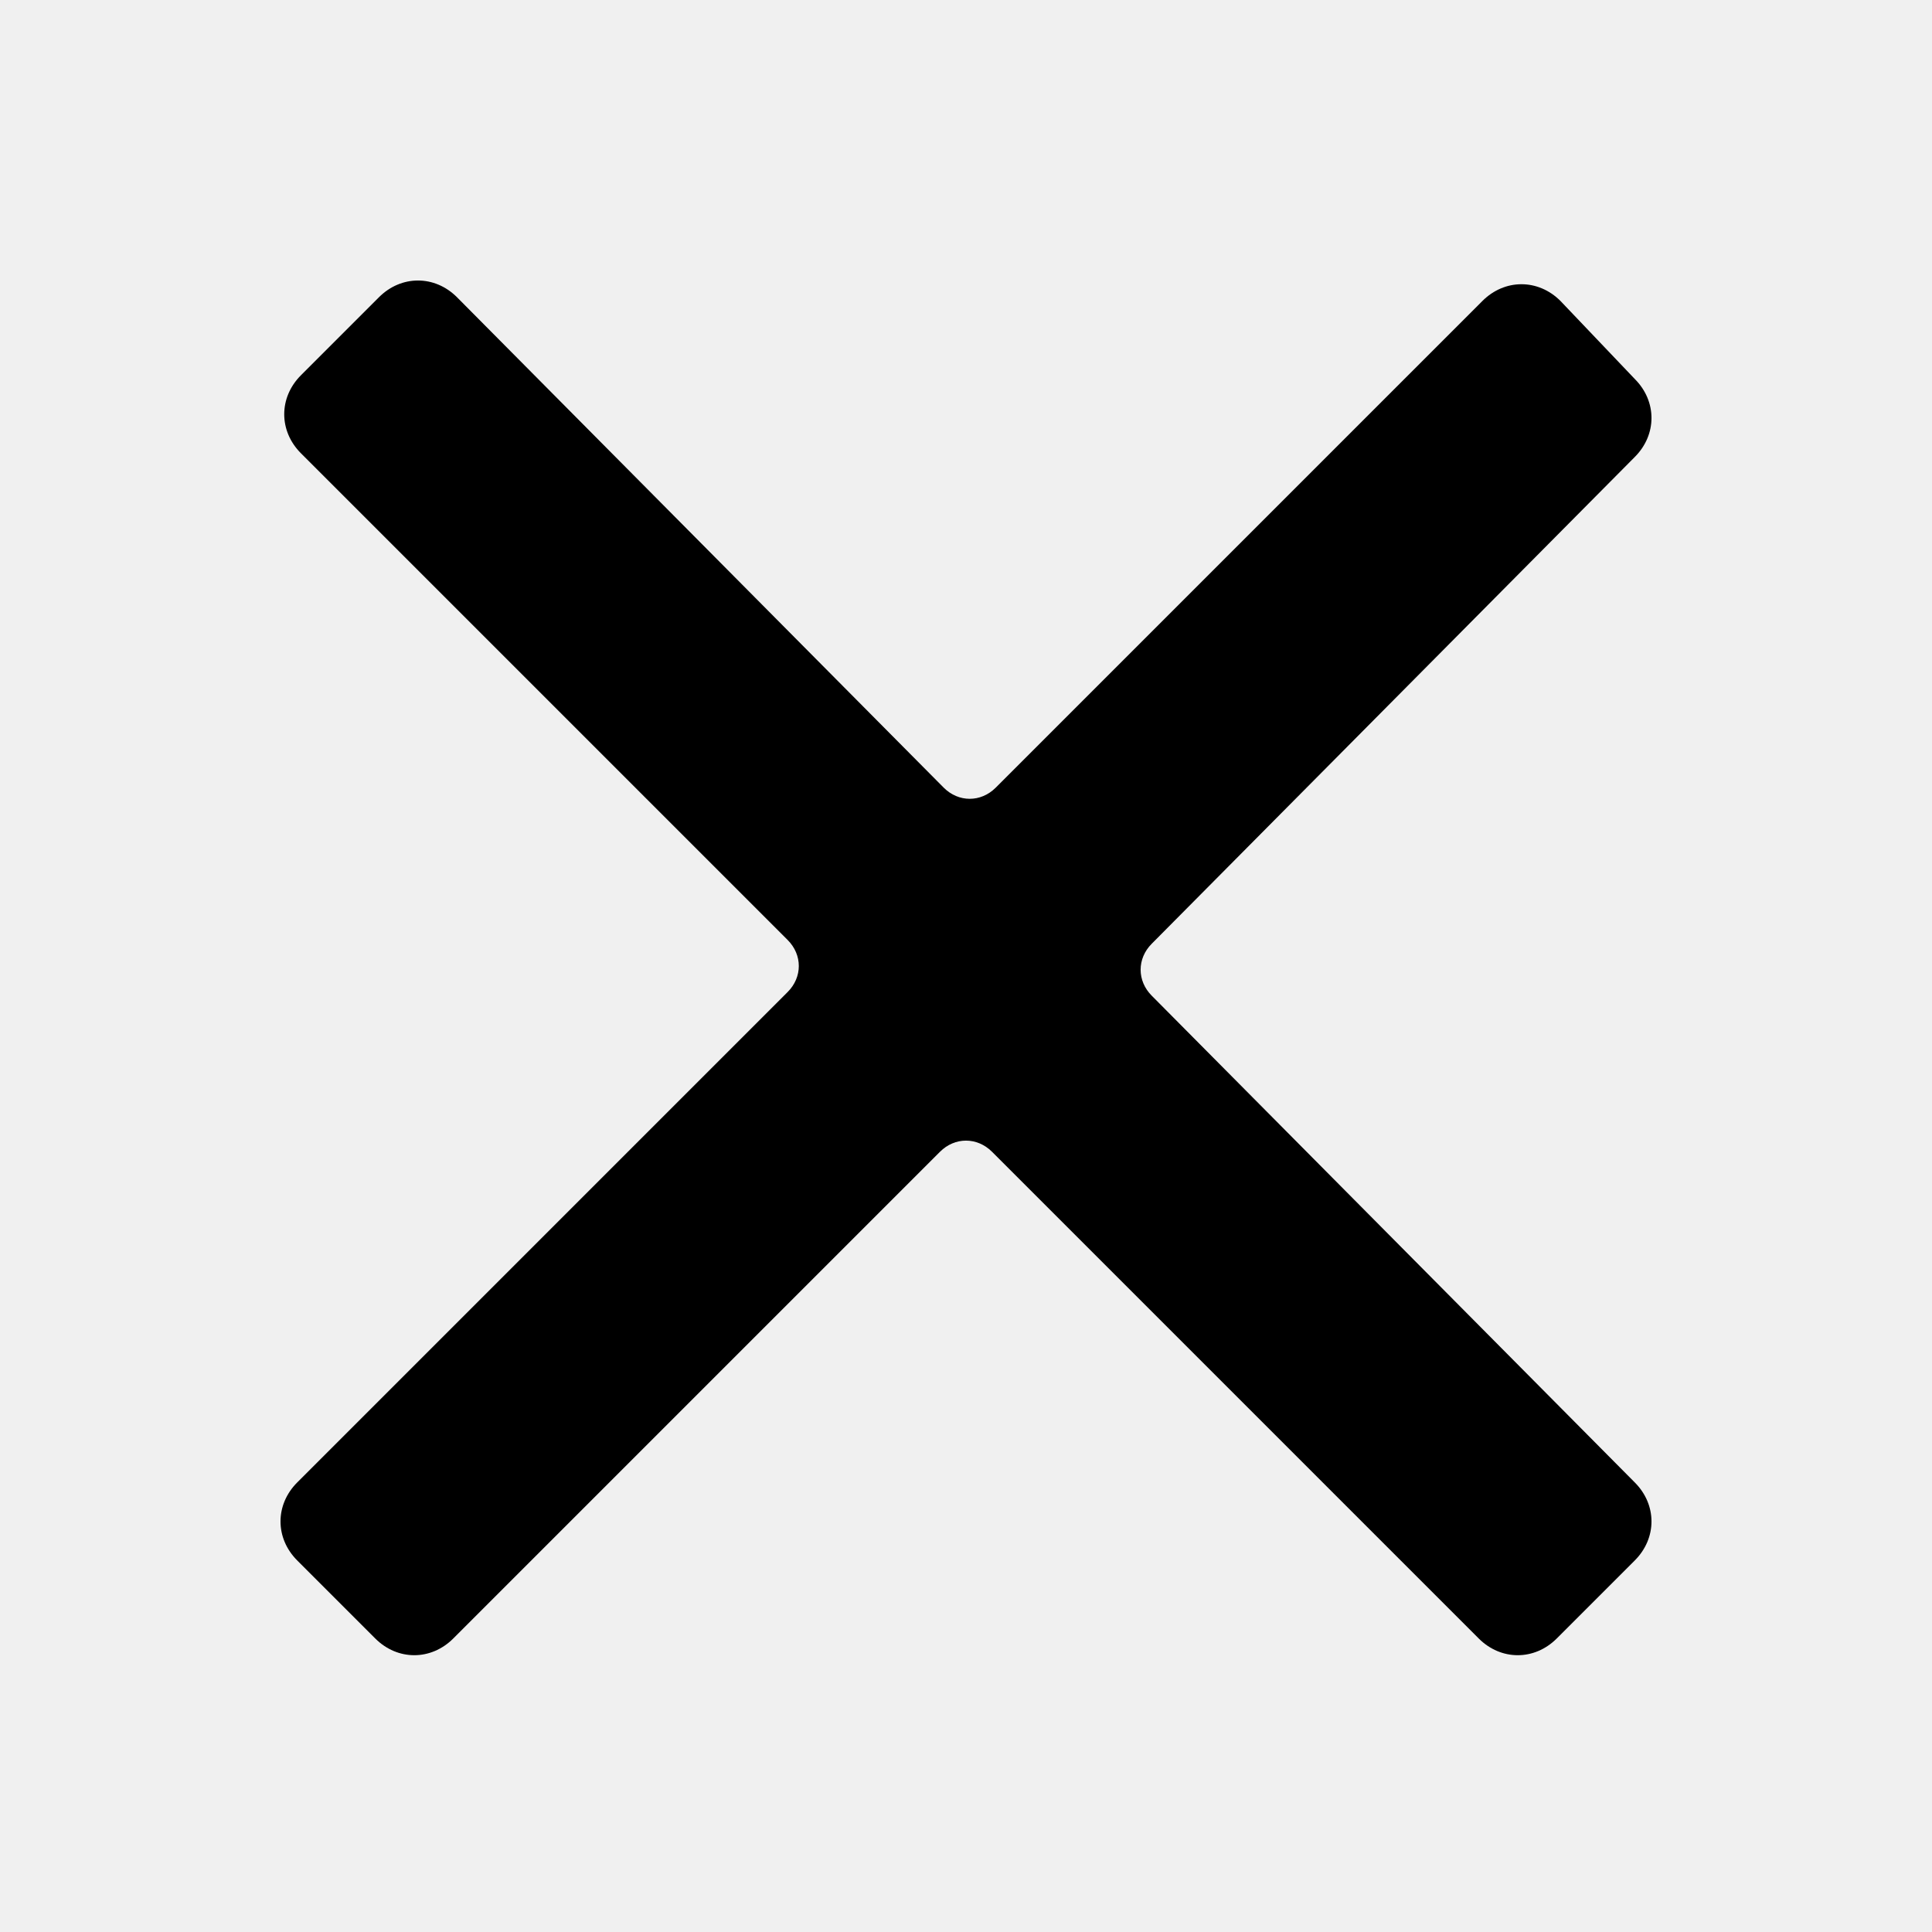
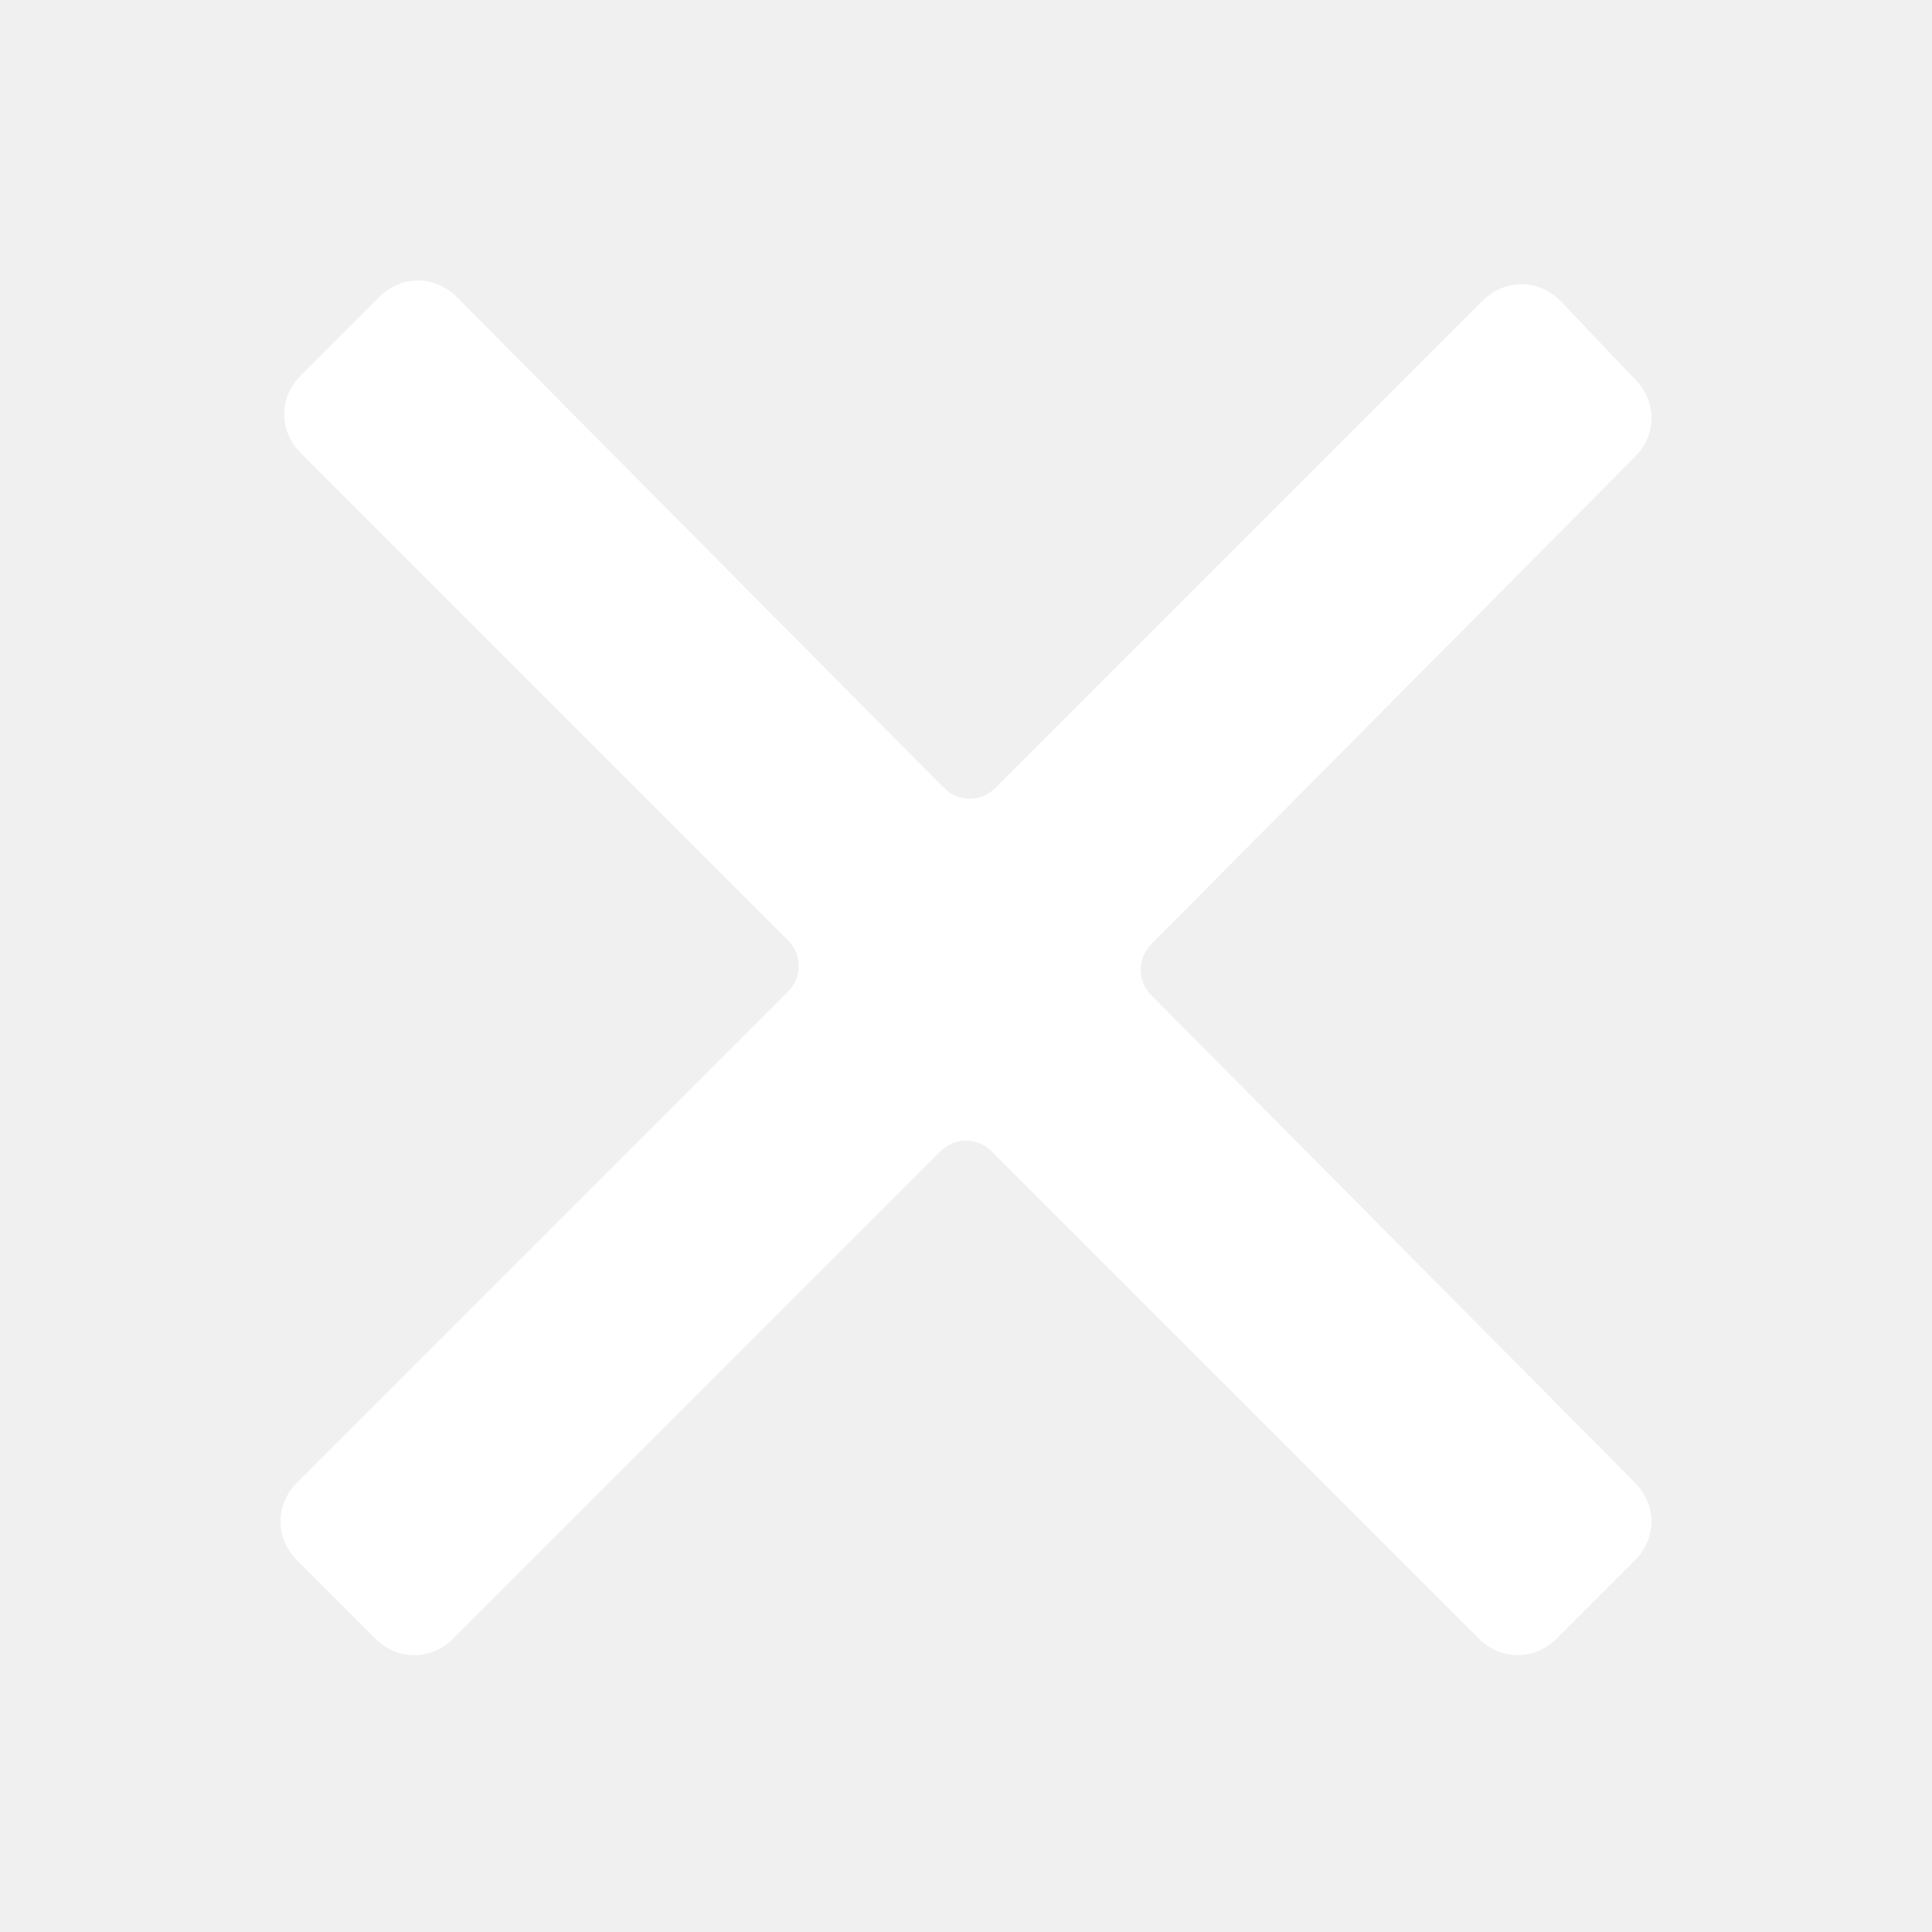
- <svg xmlns="http://www.w3.org/2000/svg" t="1623923984234" class="icon" viewBox="0 0 1024 1024" version="1.1" p-id="2354" width="200" height="200">
-   <defs>
-     <style type="text/css" />
-   </defs>
-   <path d="M610.462 500.185l256-257.969c11.815-11.815 11.815-29.538 0-41.354l-39.385-41.354c-11.815-11.815-29.538-11.815-41.354 0L527.754 417.477c-7.877 7.877-19.692 7.877-27.569 0L242.215 157.538c-11.815-11.815-29.538-11.815-41.354 0l-41.354 41.354c-11.815 11.815-11.815 29.538 0 41.354l257.969 257.969c7.877 7.877 7.877 19.692 0 27.569L157.538 785.723c-11.815 11.815-11.815 29.538 0 41.354l41.354 41.354c11.815 11.815 29.538 11.815 41.354 0L498.215 610.462c7.877-7.877 19.692-7.877 27.569 0l257.969 257.969c11.815 11.815 29.538 11.815 41.354 0L866.462 827.077c11.815-11.815 11.815-29.538 0-41.354L610.462 527.754c-7.877-7.877-7.877-19.692 0-27.569z" p-id="2355" />
+ <svg xmlns="http://www.w3.org/2000/svg" viewBox="0 0 1024 1024" version="1.1" width="200" height="200">
+   <path d="M610.462 500.185l256-257.969c11.815-11.815 11.815-29.538 0-41.354l-39.385-41.354c-11.815-11.815-29.538-11.815-41.354 0L527.754 417.477c-7.877 7.877-19.692 7.877-27.569 0L242.215 157.538c-11.815-11.815-29.538-11.815-41.354 0l-41.354 41.354c-11.815 11.815-11.815 29.538 0 41.354l257.969 257.969c7.877 7.877 7.877 19.692 0 27.569L157.538 785.723c-11.815 11.815-11.815 29.538 0 41.354l41.354 41.354c11.815 11.815 29.538 11.815 41.354 0L498.215 610.462c7.877-7.877 19.692-7.877 27.569 0l257.969 257.969c11.815 11.815 29.538 11.815 41.354 0L866.462 827.077c11.815-11.815 11.815-29.538 0-41.354L610.462 527.754c-7.877-7.877-7.877-19.692 0-27.569z" fill="white" />
</svg>
